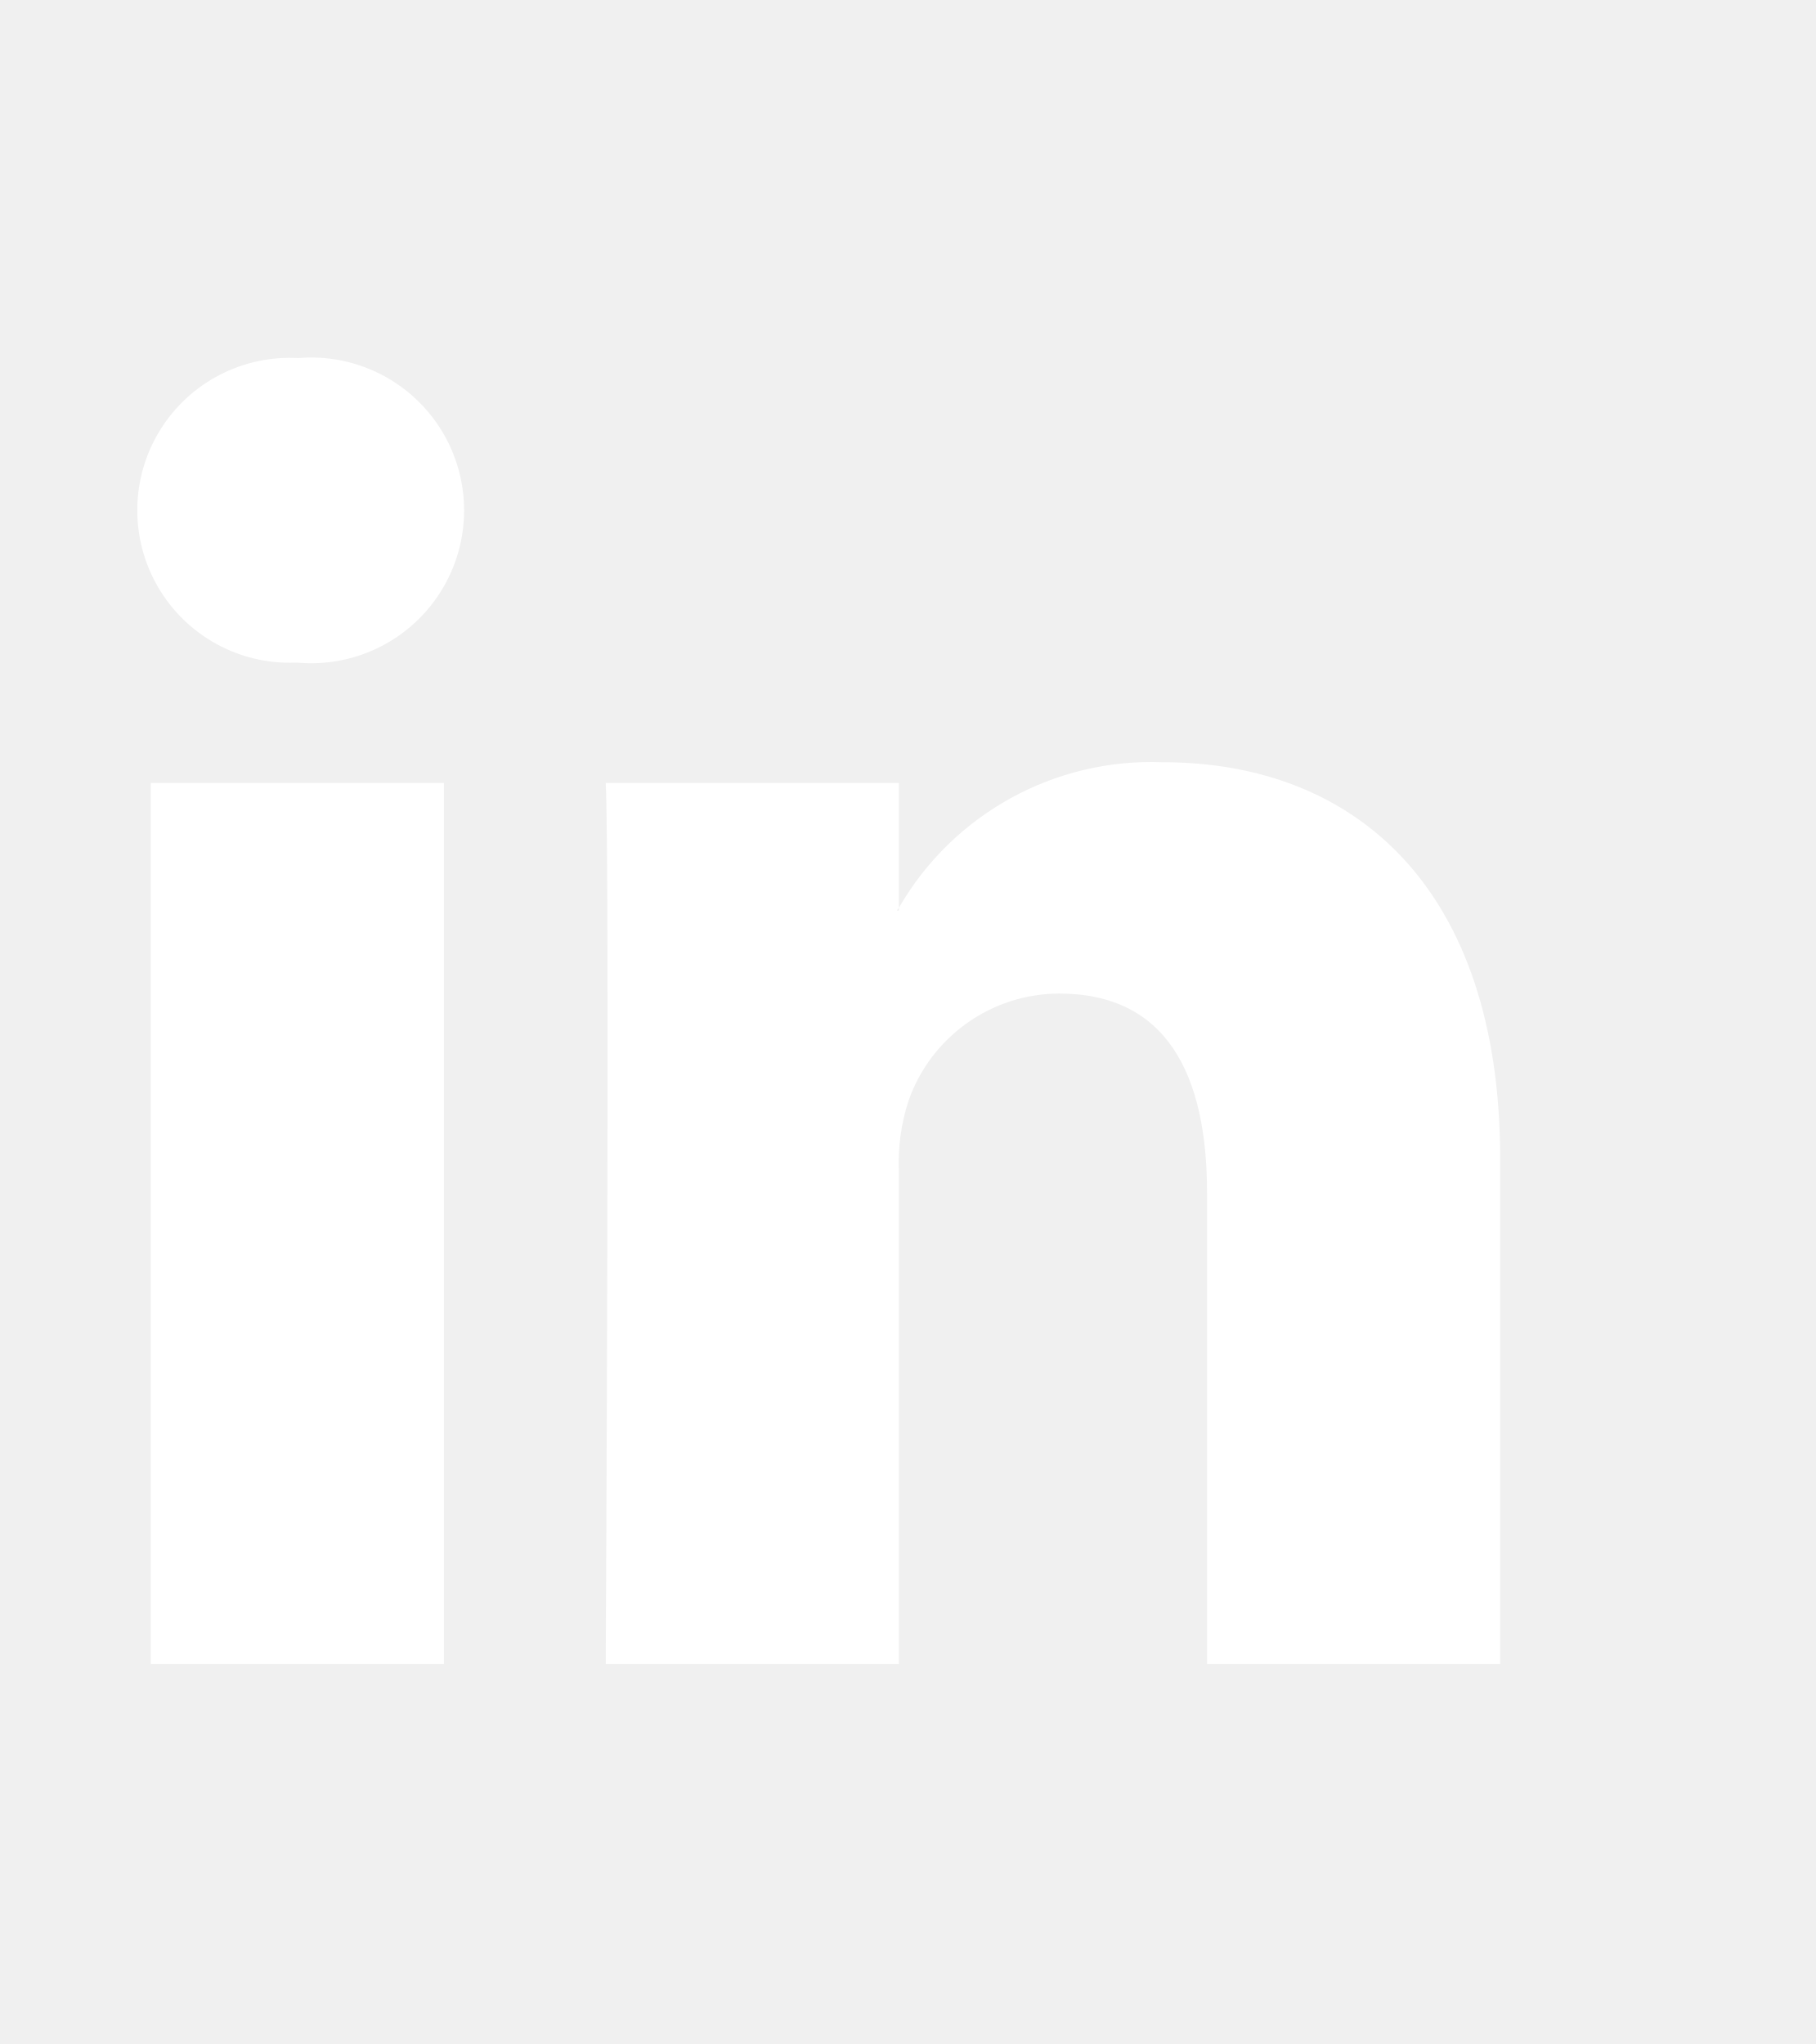
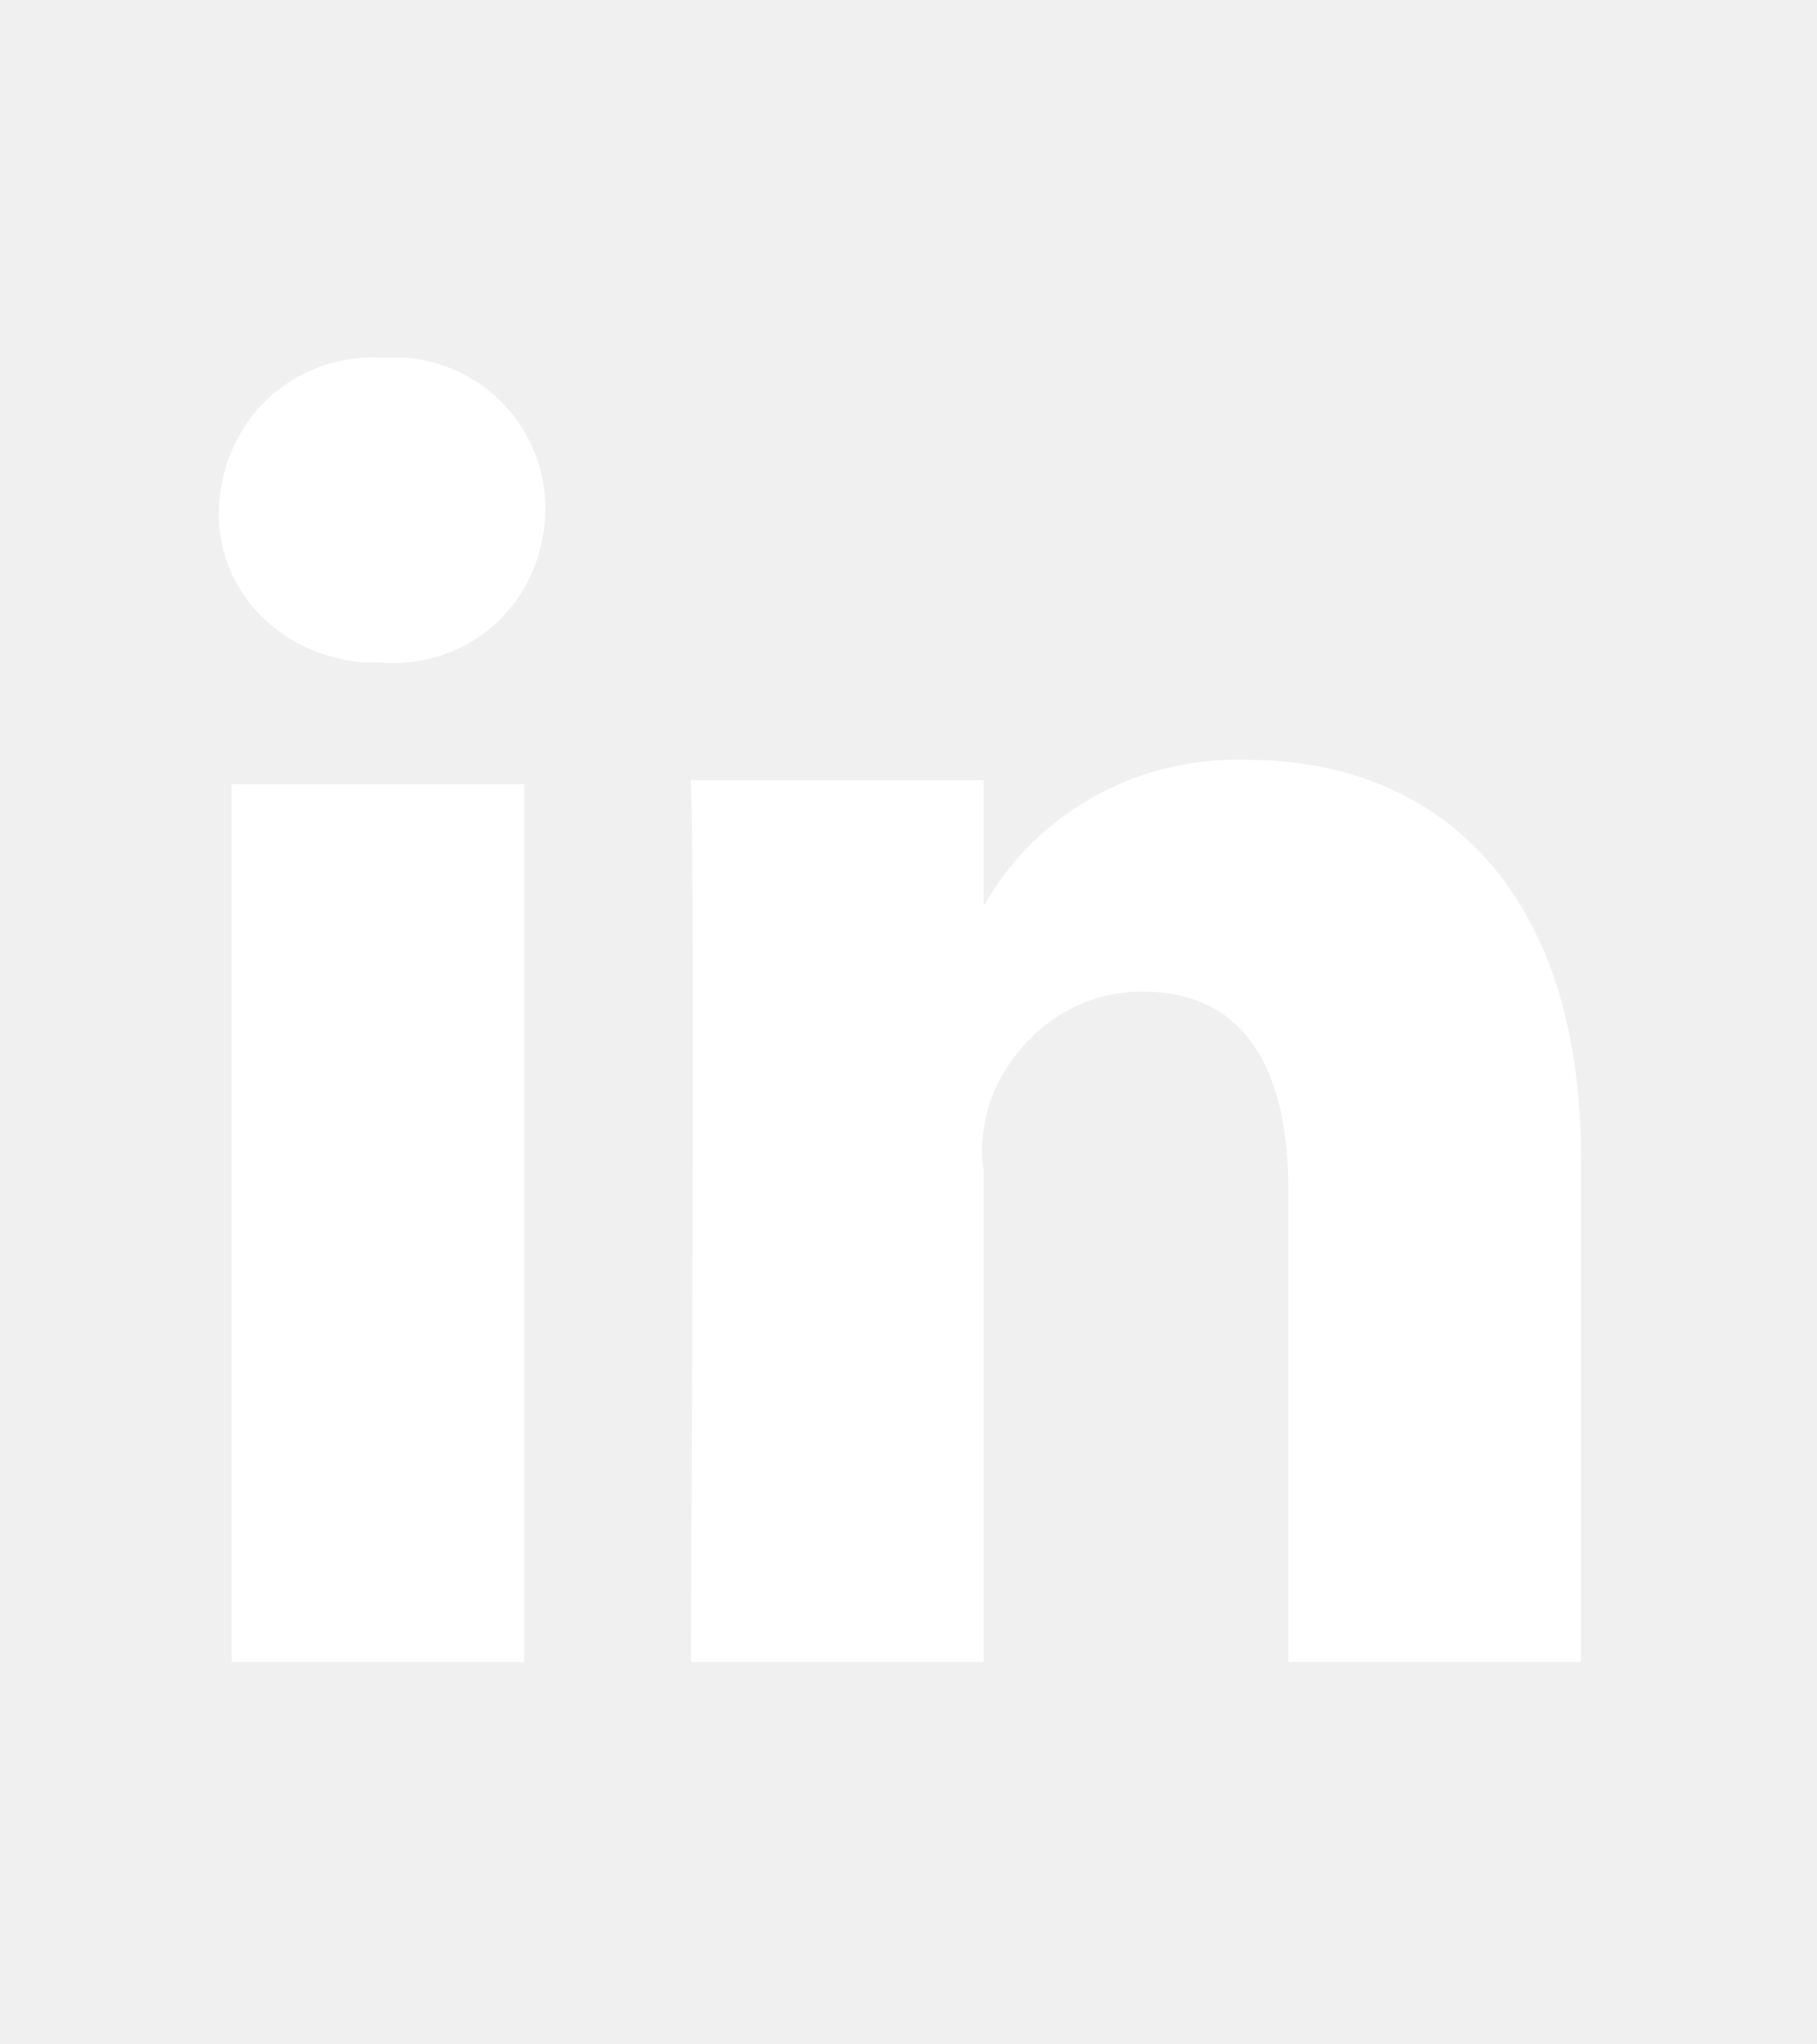
- <svg xmlns="http://www.w3.org/2000/svg" viewBox="0 0 44.65 50.28">
-   <defs>
-     <style>.cls-1{fill:#fff;}</style>
-   </defs>
-   <g id="Calque_2" data-name="Calque 2">
-     <path id="LinkedIn" class="cls-1" d="M36.9,28.5V40.93H29.69V29.34c0-2.92-1-4.9-3.64-4.9a3.94,3.94,0,0,0-3.7,2.63,4.93,4.93,0,0,0-.24,1.76v12.1H14.9s.1-19.64,0-21.67h7.21v3.07l-.05.07h.05v-.07a7.17,7.17,0,0,1,6.49-3.58C33.34,18.75,36.9,21.85,36.9,28.5ZM7.36,8.81a3.75,3.75,0,1,0-.09,7.49h.05a3.76,3.76,0,1,0,0-7.49ZM3.71,40.93h7.21V19.26H3.71Z" />
+ <svg xmlns="http://www.w3.org/2000/svg" version="1.1" id="Calque_1" x="0px" y="0px" viewBox="0 0 44.7 50.3" style="enable-background:new 0 0 44.7 50.3;" xml:space="preserve">
+   <style type="text/css">
+ 	.st0{fill:#FFFFFF;}
+ </style>
+   <g id="Calque_2_1_">
+     <path id="LinkedIn" class="st0" d="M38.9,28.5v12.4h-7.2V29.3c0-2.9-1-4.9-3.6-4.9c-1.7,0-3.1,1.1-3.7,2.6   c-0.2,0.6-0.3,1.2-0.2,1.8v12.1h-7.2c0,0,0.1-19.6,0-21.7h7.2v3.1l0,0.1h0v-0.1c1.3-2.3,3.8-3.7,6.5-3.6   C35.3,18.7,38.9,21.8,38.9,28.5z M9.4,8.8c-2.1-0.1-3.8,1.4-4,3.5s1.4,3.8,3.5,4c0.1,0,0.3,0,0.4,0h0c2.1,0.2,3.9-1.3,4.1-3.4   S12.1,9,10,8.8C9.8,8.8,9.5,8.8,9.4,8.8L9.4,8.8z M5.7,40.9h7.2V19.3H5.7V40.9z" />
  </g>
</svg>
